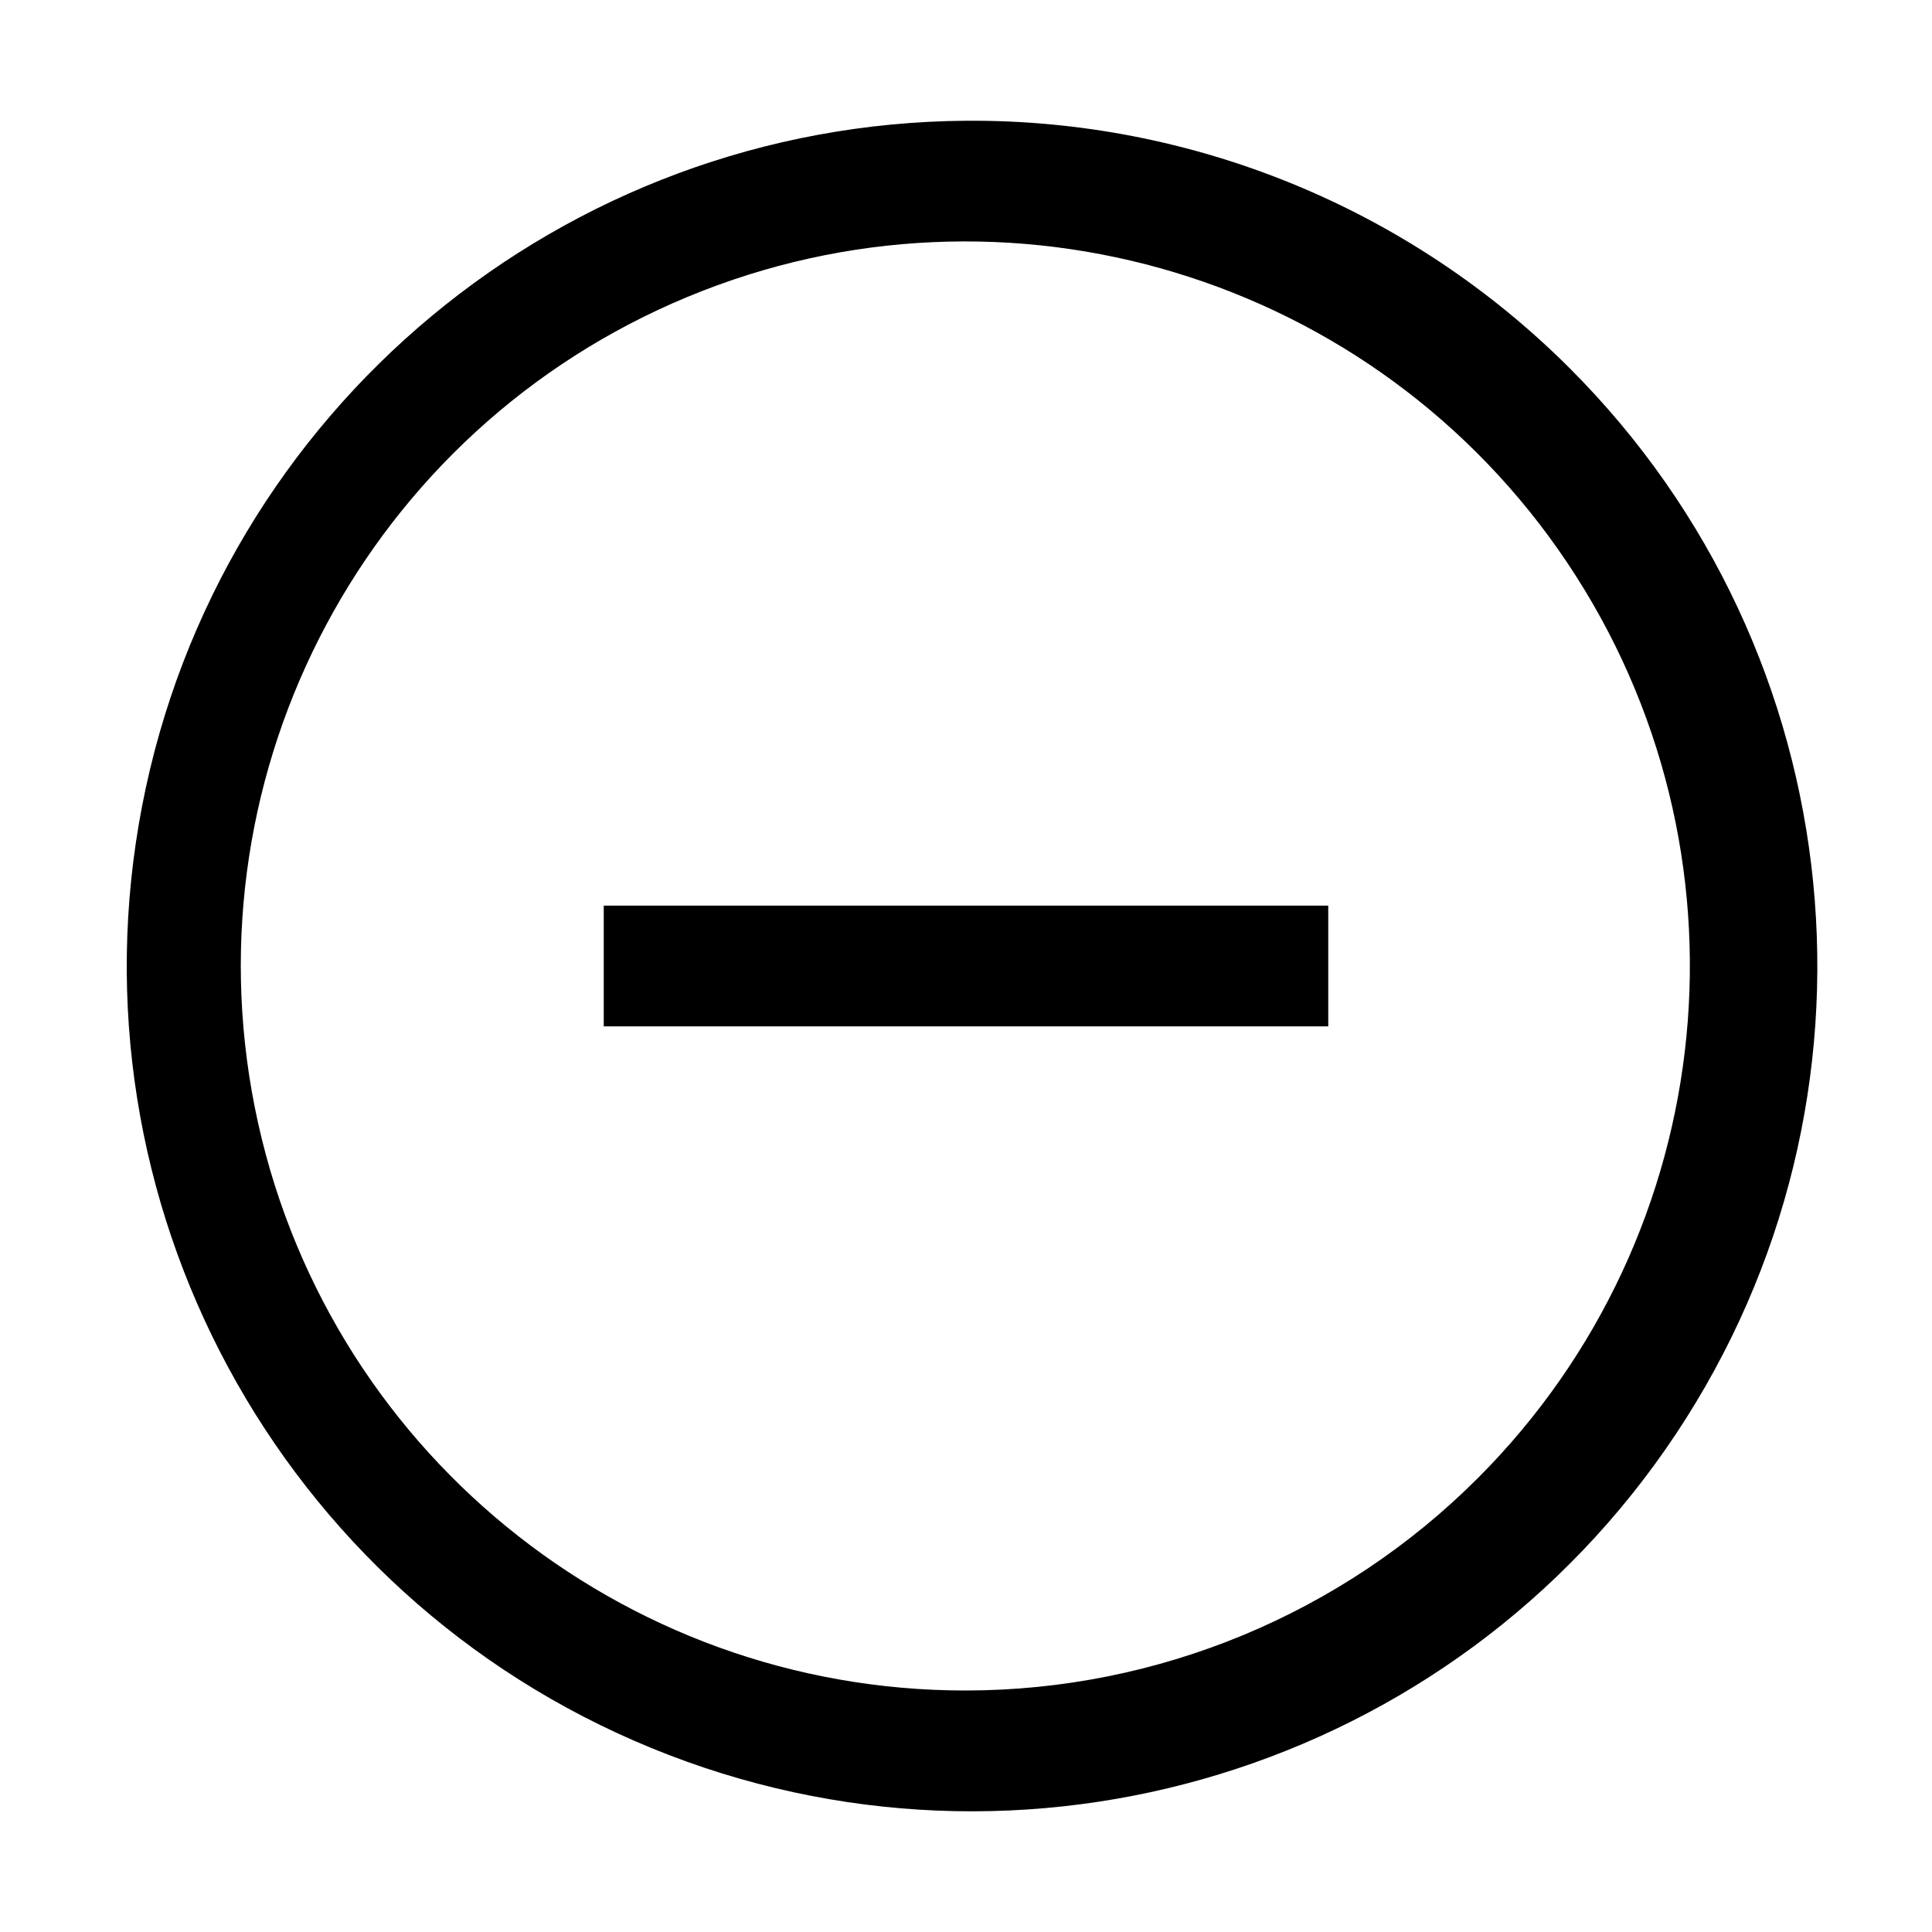
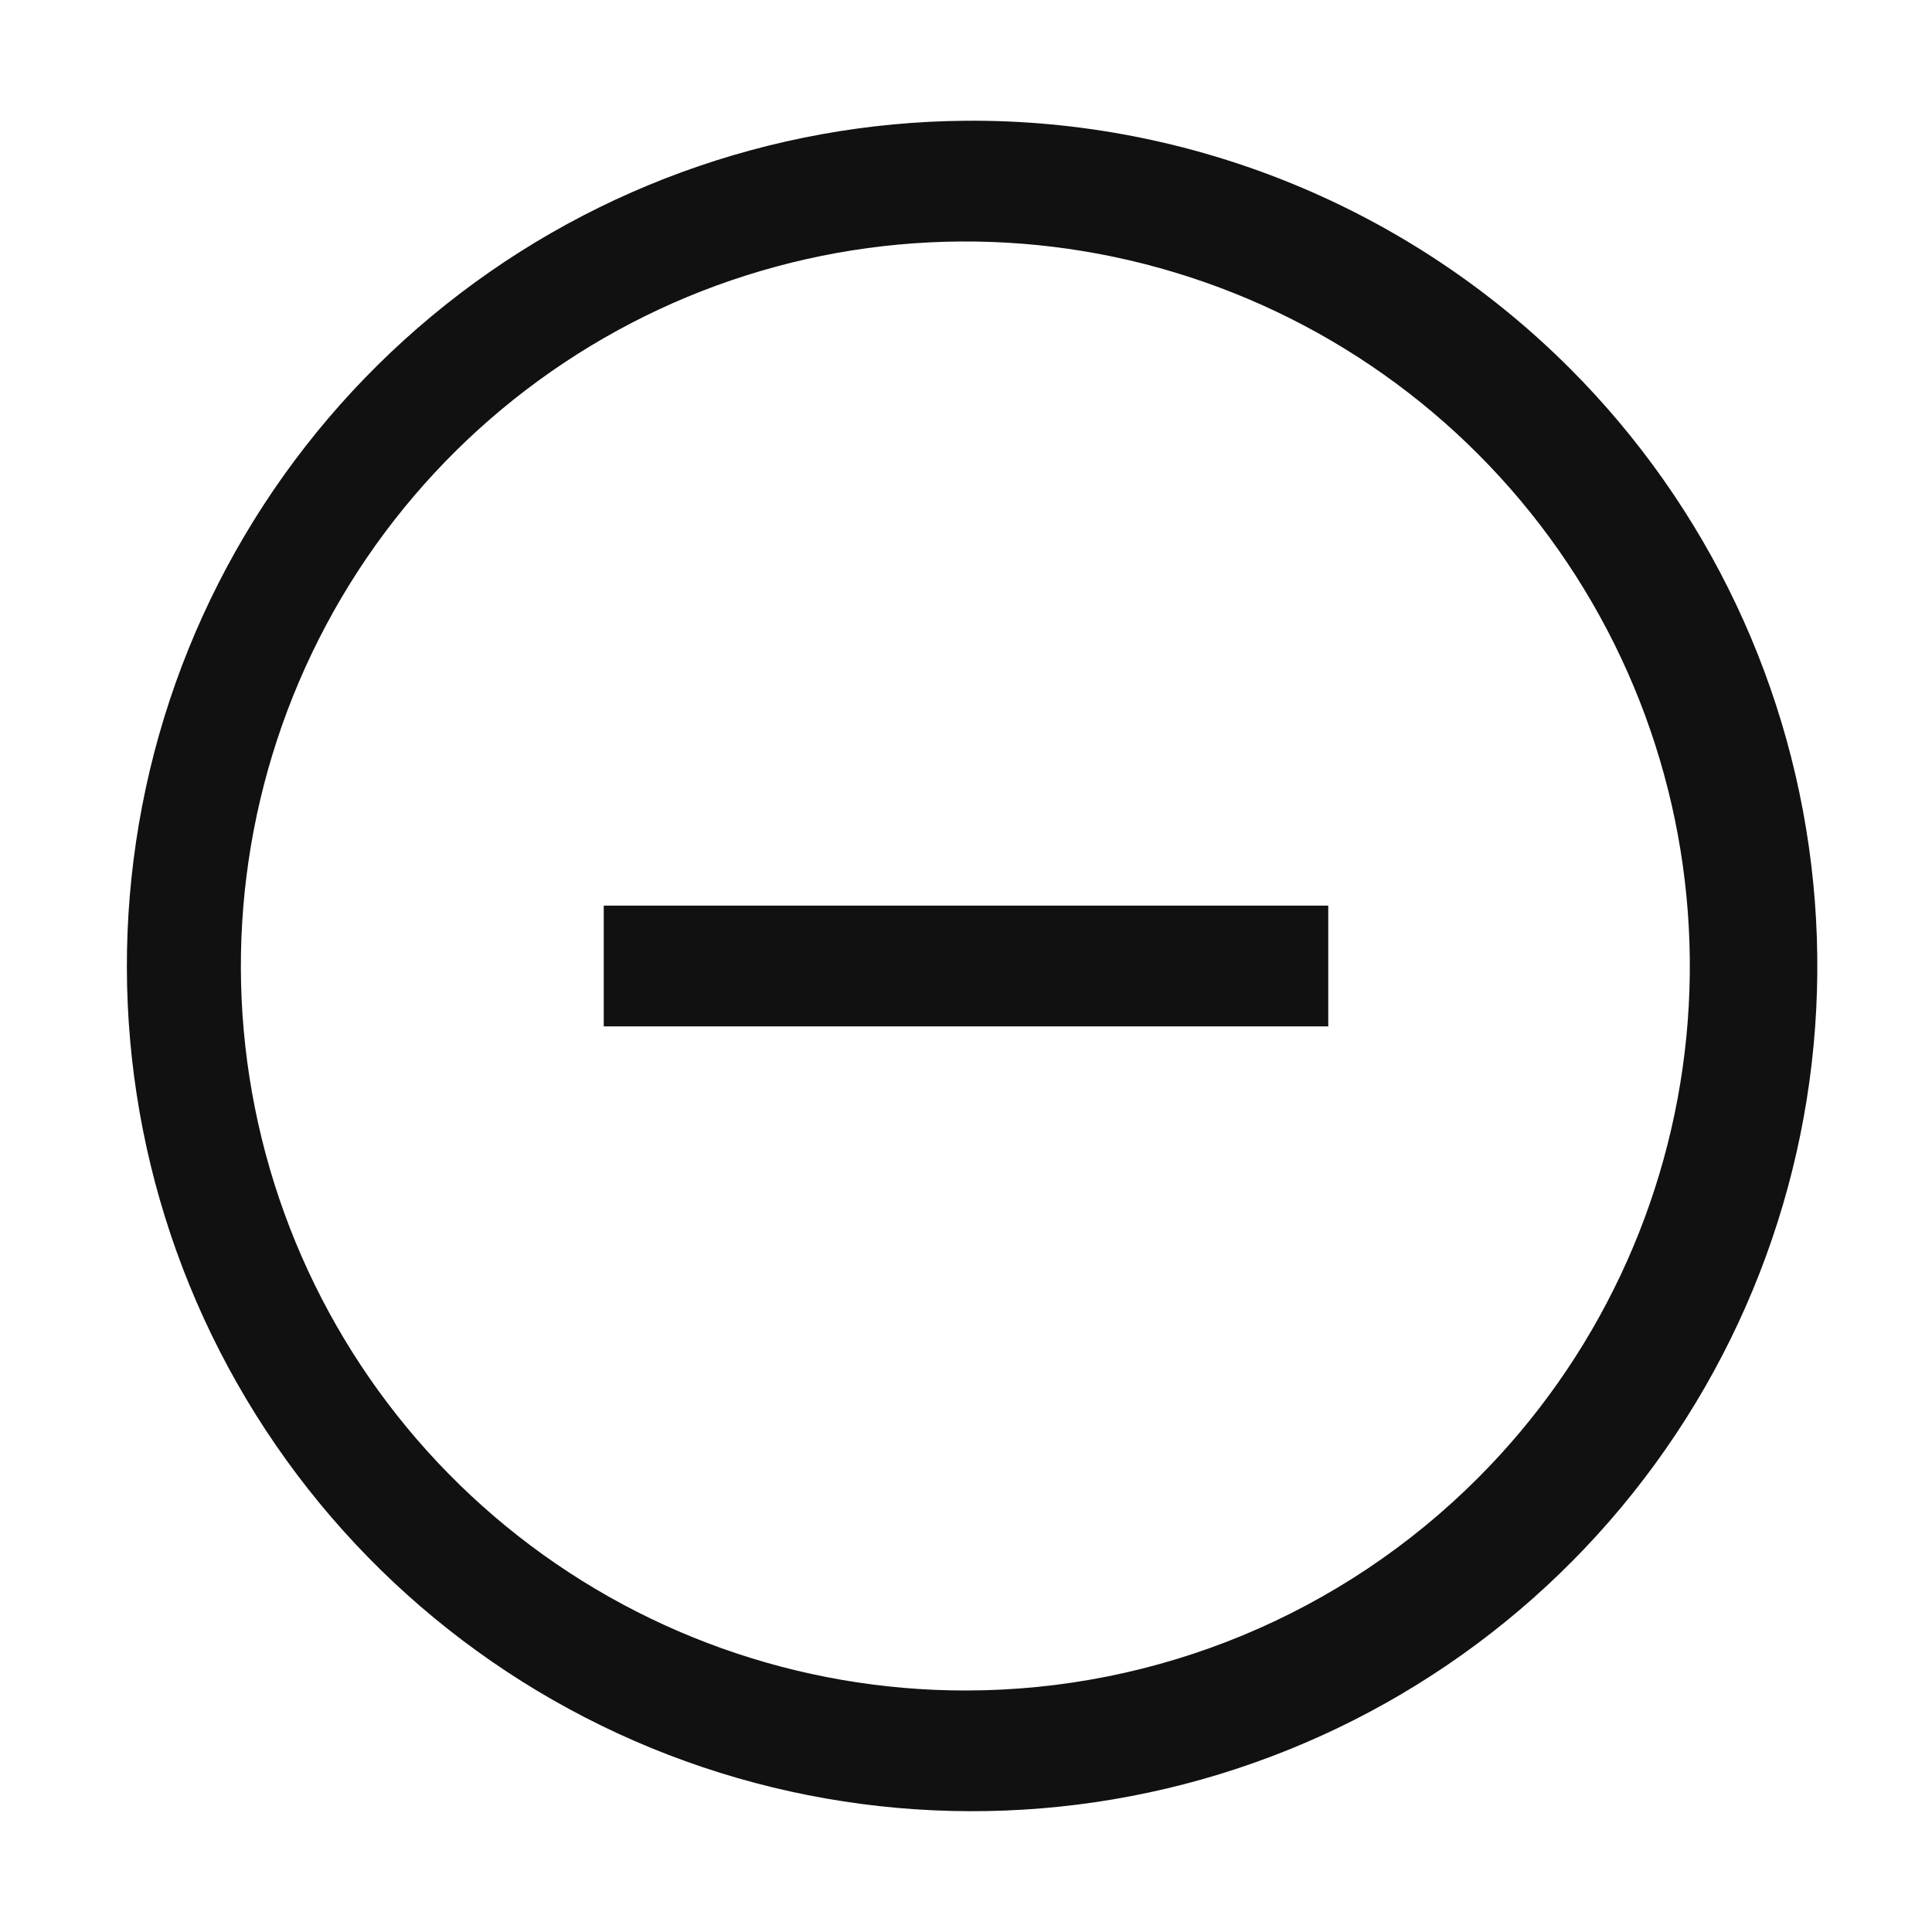
- <svg xmlns="http://www.w3.org/2000/svg" viewBox="0 0 16 16" fill="#000000">
-   <g id="error_svg__Error">
-     <path id="error_svg__Path_14" data-name="Path 14" d="M8,1A7,7,0,1,0,13,3.05,7,7,0,0,0,8,1ZM8,14a6,6,0,1,1,4.24-1.76A6,6,0,0,1,8,14Z" />
-     <path id="error_svg__Path_15" data-name="Path 15" d="M5,7.5v1h6v-1Z" />
-   </g>
+ <svg xmlns="http://www.w3.org/2000/svg" viewBox="0 0 16 16" fill="none">
+   <path d="M8 1C6.383 1.012 4.819 1.583 3.576 2.617C2.332 3.651 1.484 5.083 1.178 6.671C0.871 8.259 1.123 9.904 1.892 11.327C2.661 12.75 3.898 13.863 5.395 14.477C6.891 15.09 8.554 15.166 10.1 14.693C11.647 14.219 12.982 13.225 13.878 11.878C14.774 10.532 15.176 8.917 15.016 7.307C14.856 5.698 14.144 4.194 13 3.05C12.344 2.394 11.564 1.875 10.706 1.523C9.847 1.171 8.928 0.993 8 1ZM8 14C6.612 14.001 5.266 13.521 4.192 12.641C3.118 11.761 2.383 10.537 2.111 9.175C1.839 7.814 2.048 6.401 2.701 5.176C3.354 3.951 4.412 2.991 5.694 2.458C6.977 1.926 8.404 1.855 9.732 2.257C11.061 2.659 12.209 3.509 12.981 4.663C13.753 5.817 14.101 7.203 13.966 8.584C13.831 9.966 13.221 11.258 12.24 12.24C11.116 13.366 9.591 13.999 8 14Z" fill="#111111" />
+   <path d="M5 7.5V8.5H11V7.5H5Z" fill="#111111" />
</svg>
